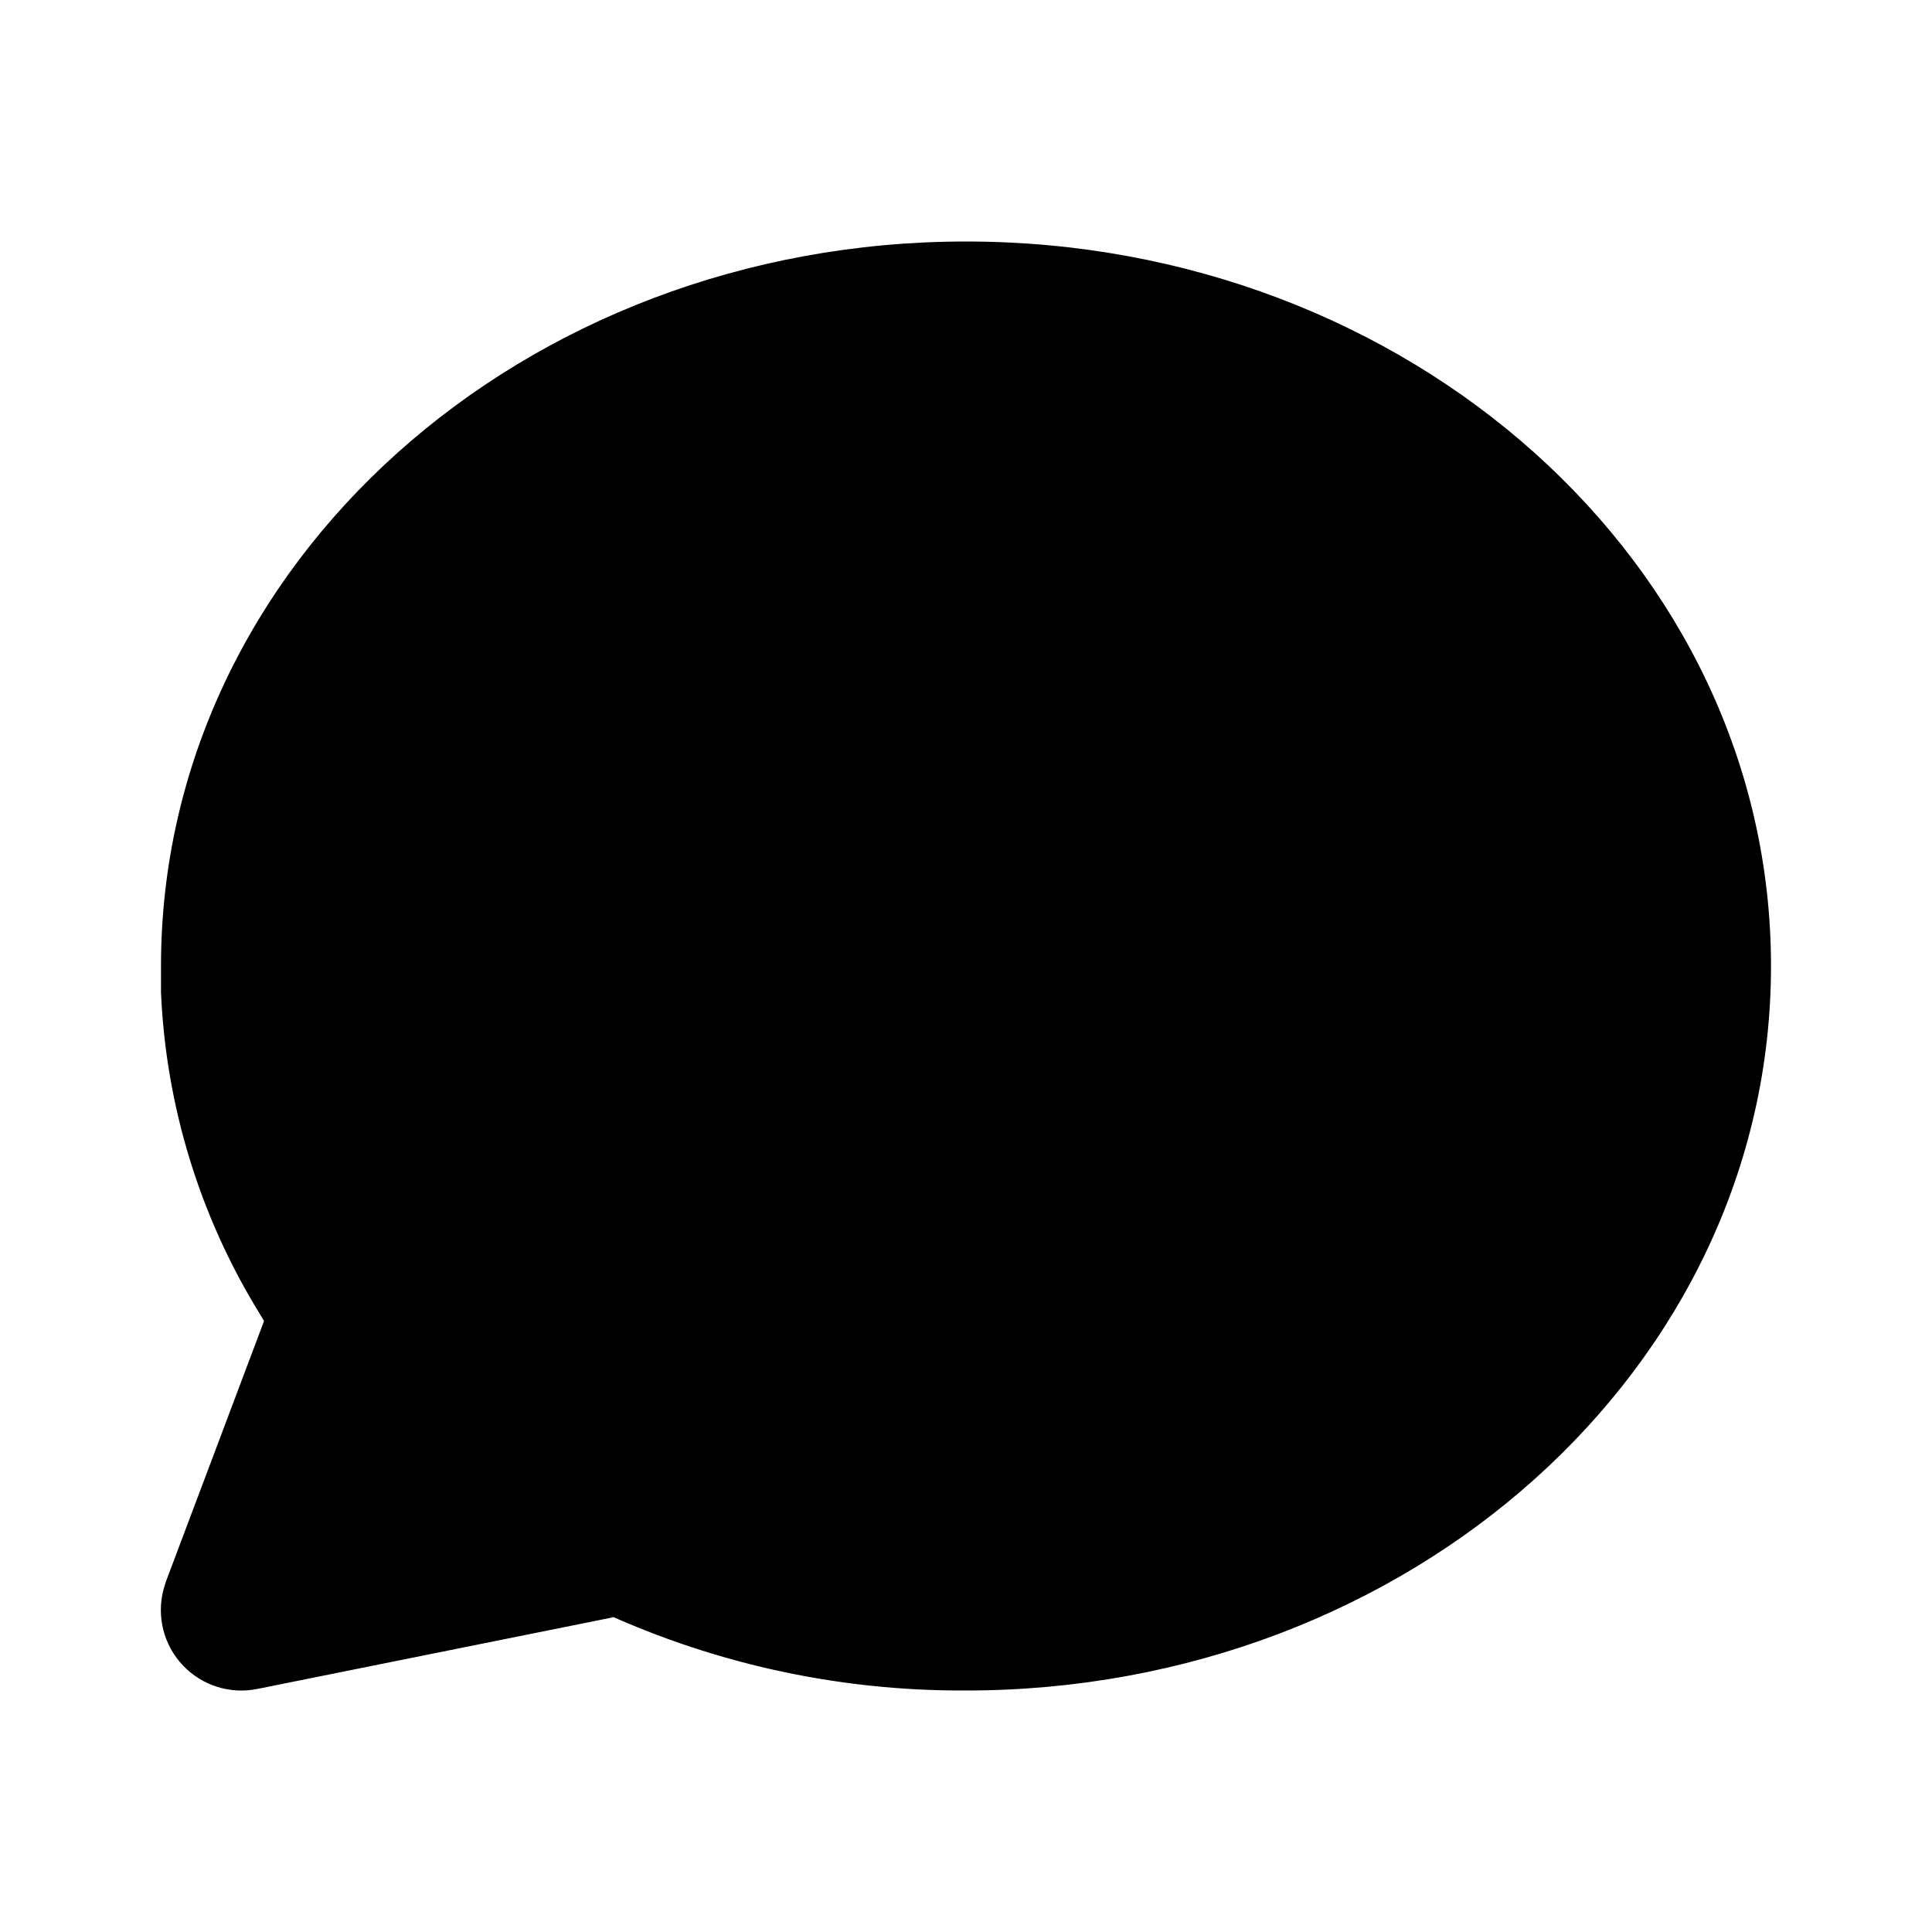
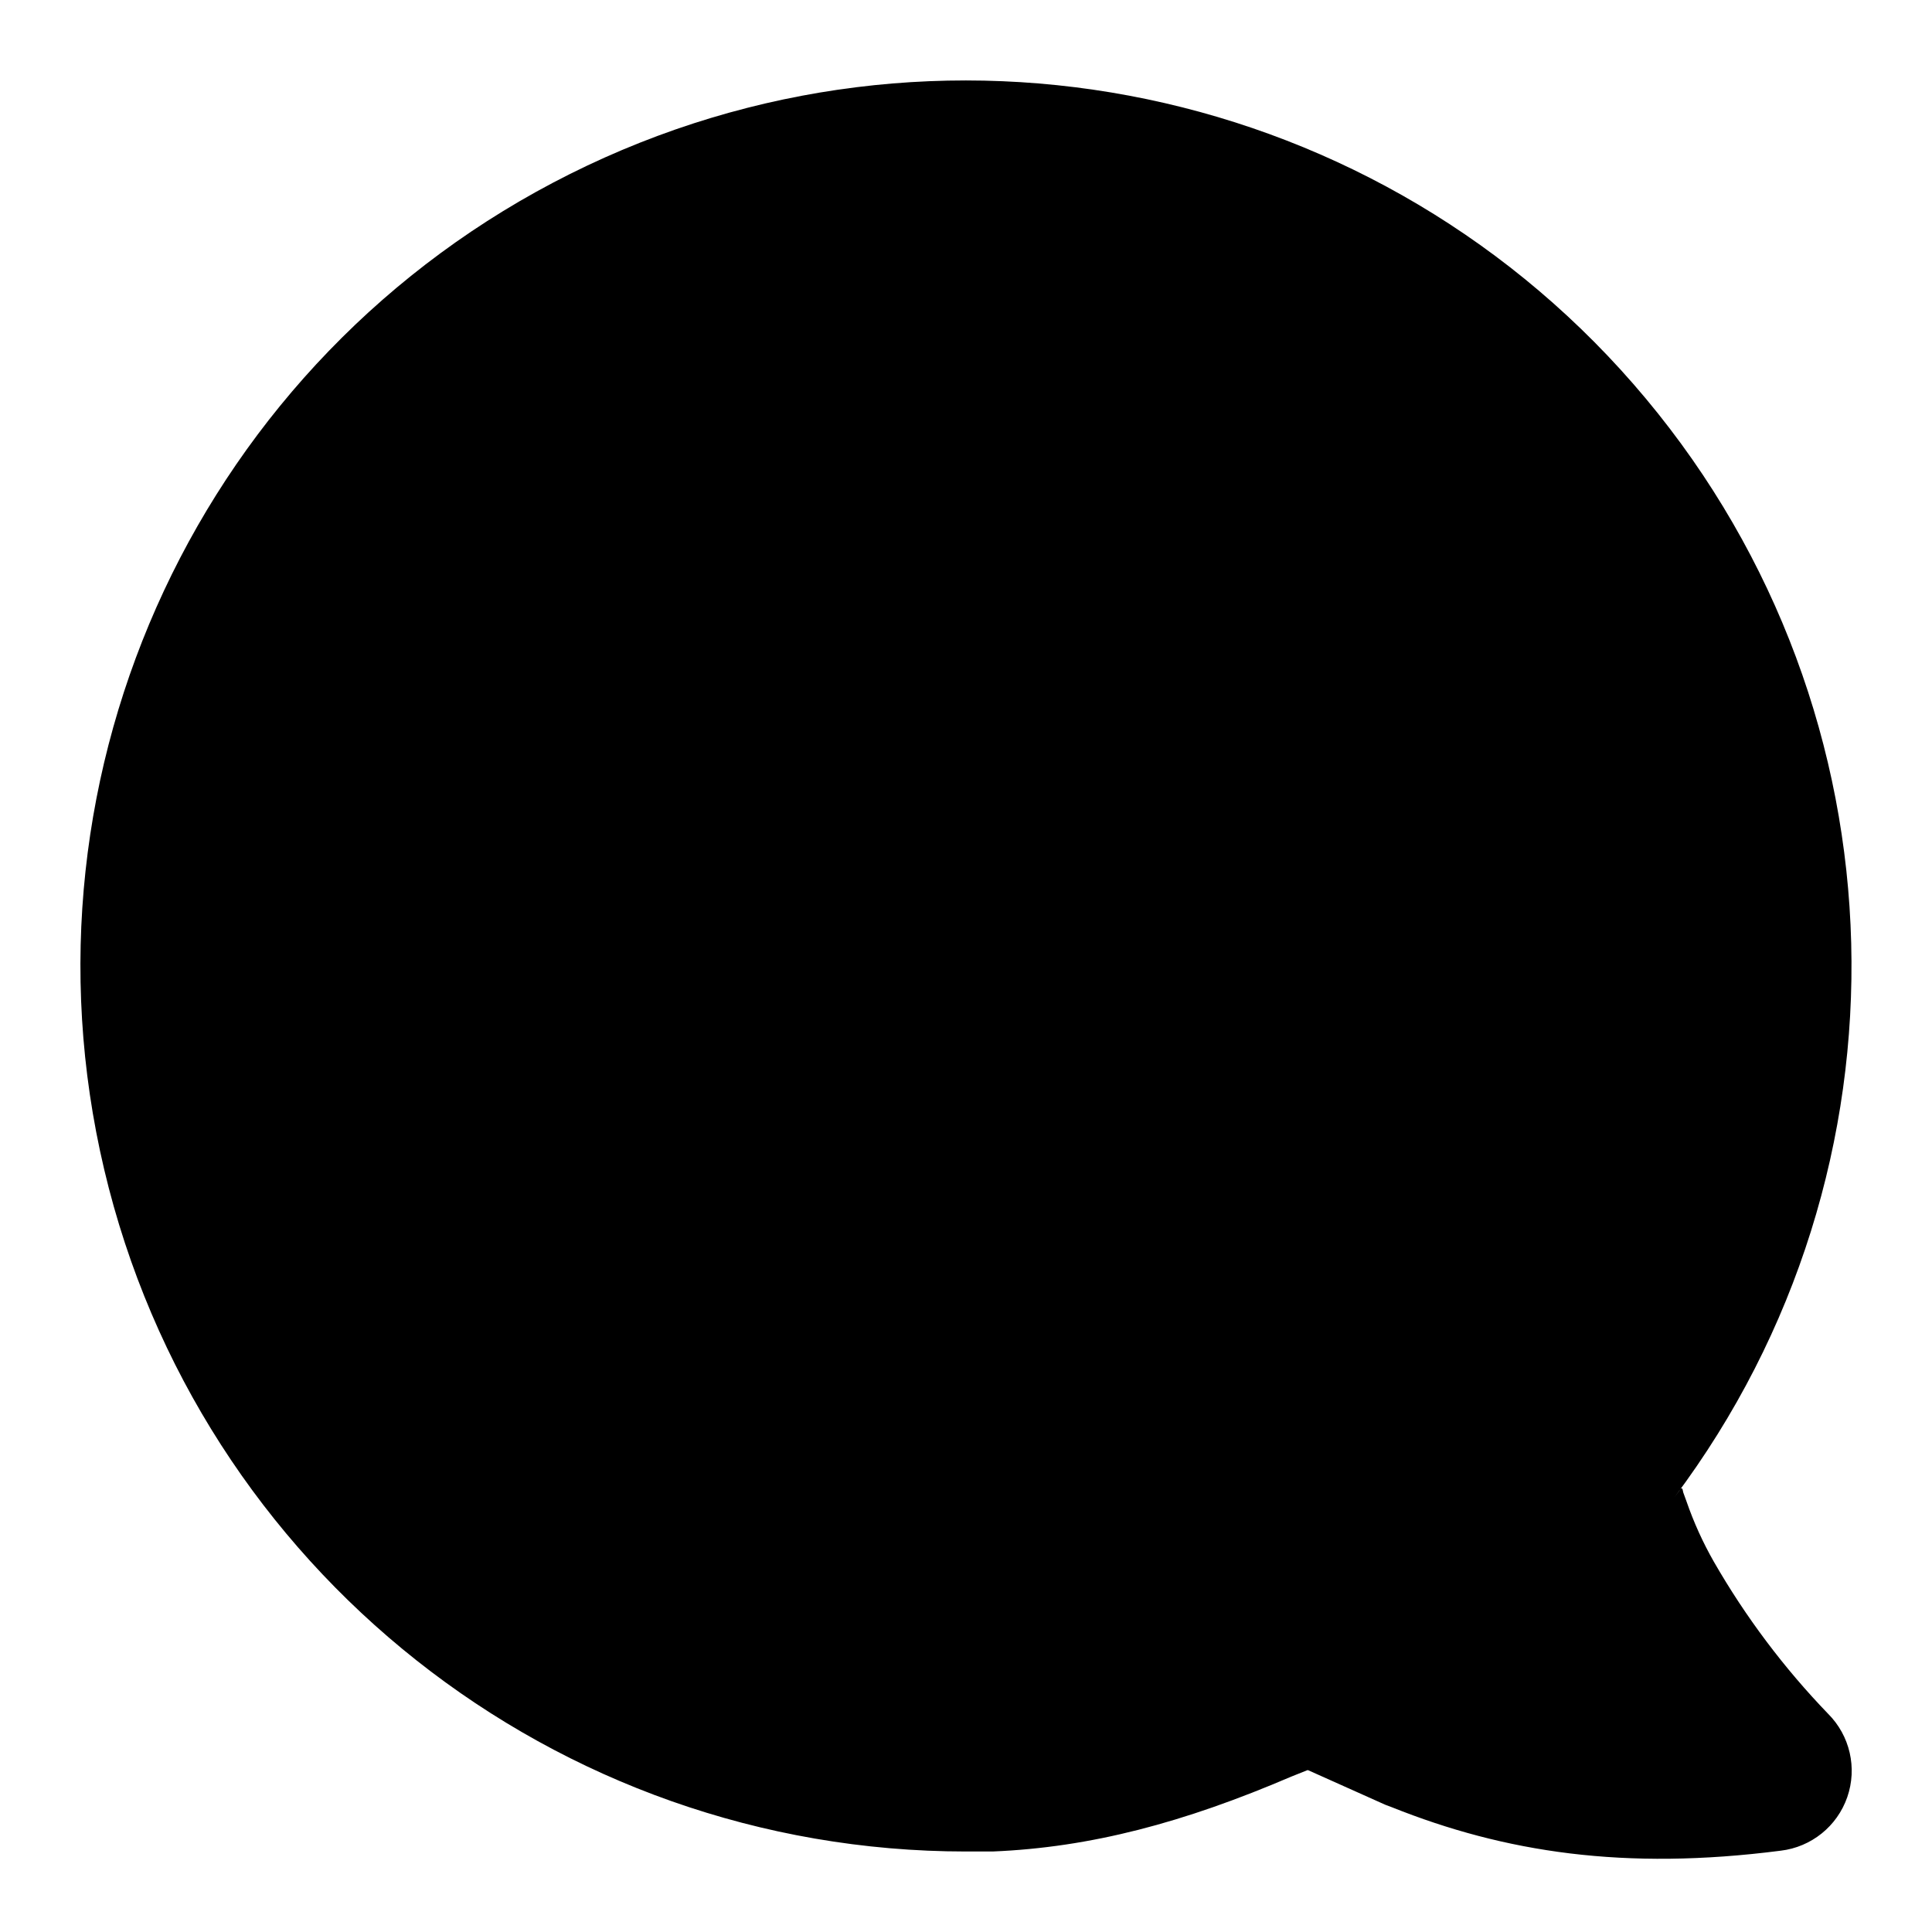
<svg xmlns="http://www.w3.org/2000/svg" viewBox="0 0 24 24">
-   <path d="M12 3C6.5 3 2 7 2 12v.33a8.29 8.29 0 001.22 3.98l.06.1-1.22 3.24-.03.1a1 1 0 001.17 1.23l4.42-.89-.3-.14A10.7 10.7 0 0012 21c5.5 0 10-4 10-9s-4.5-9-10-9z" />
+   <path d="M20.86 18.52l-.06.08A11 11 0 1012 23h.33c1.22-.05 2.38-.36 3.71-.93l.2-.08h.01l.96.43.08.03c1.4.56 2.89.79 4.83.54a1 1 0 00.59-1.7 9.65 9.65 0 01-1.42-1.89 4.44 4.44 0 01-.34-.75l-.04-.11c-.01-.06-.02-.07-.05-.02z" />
</svg>
